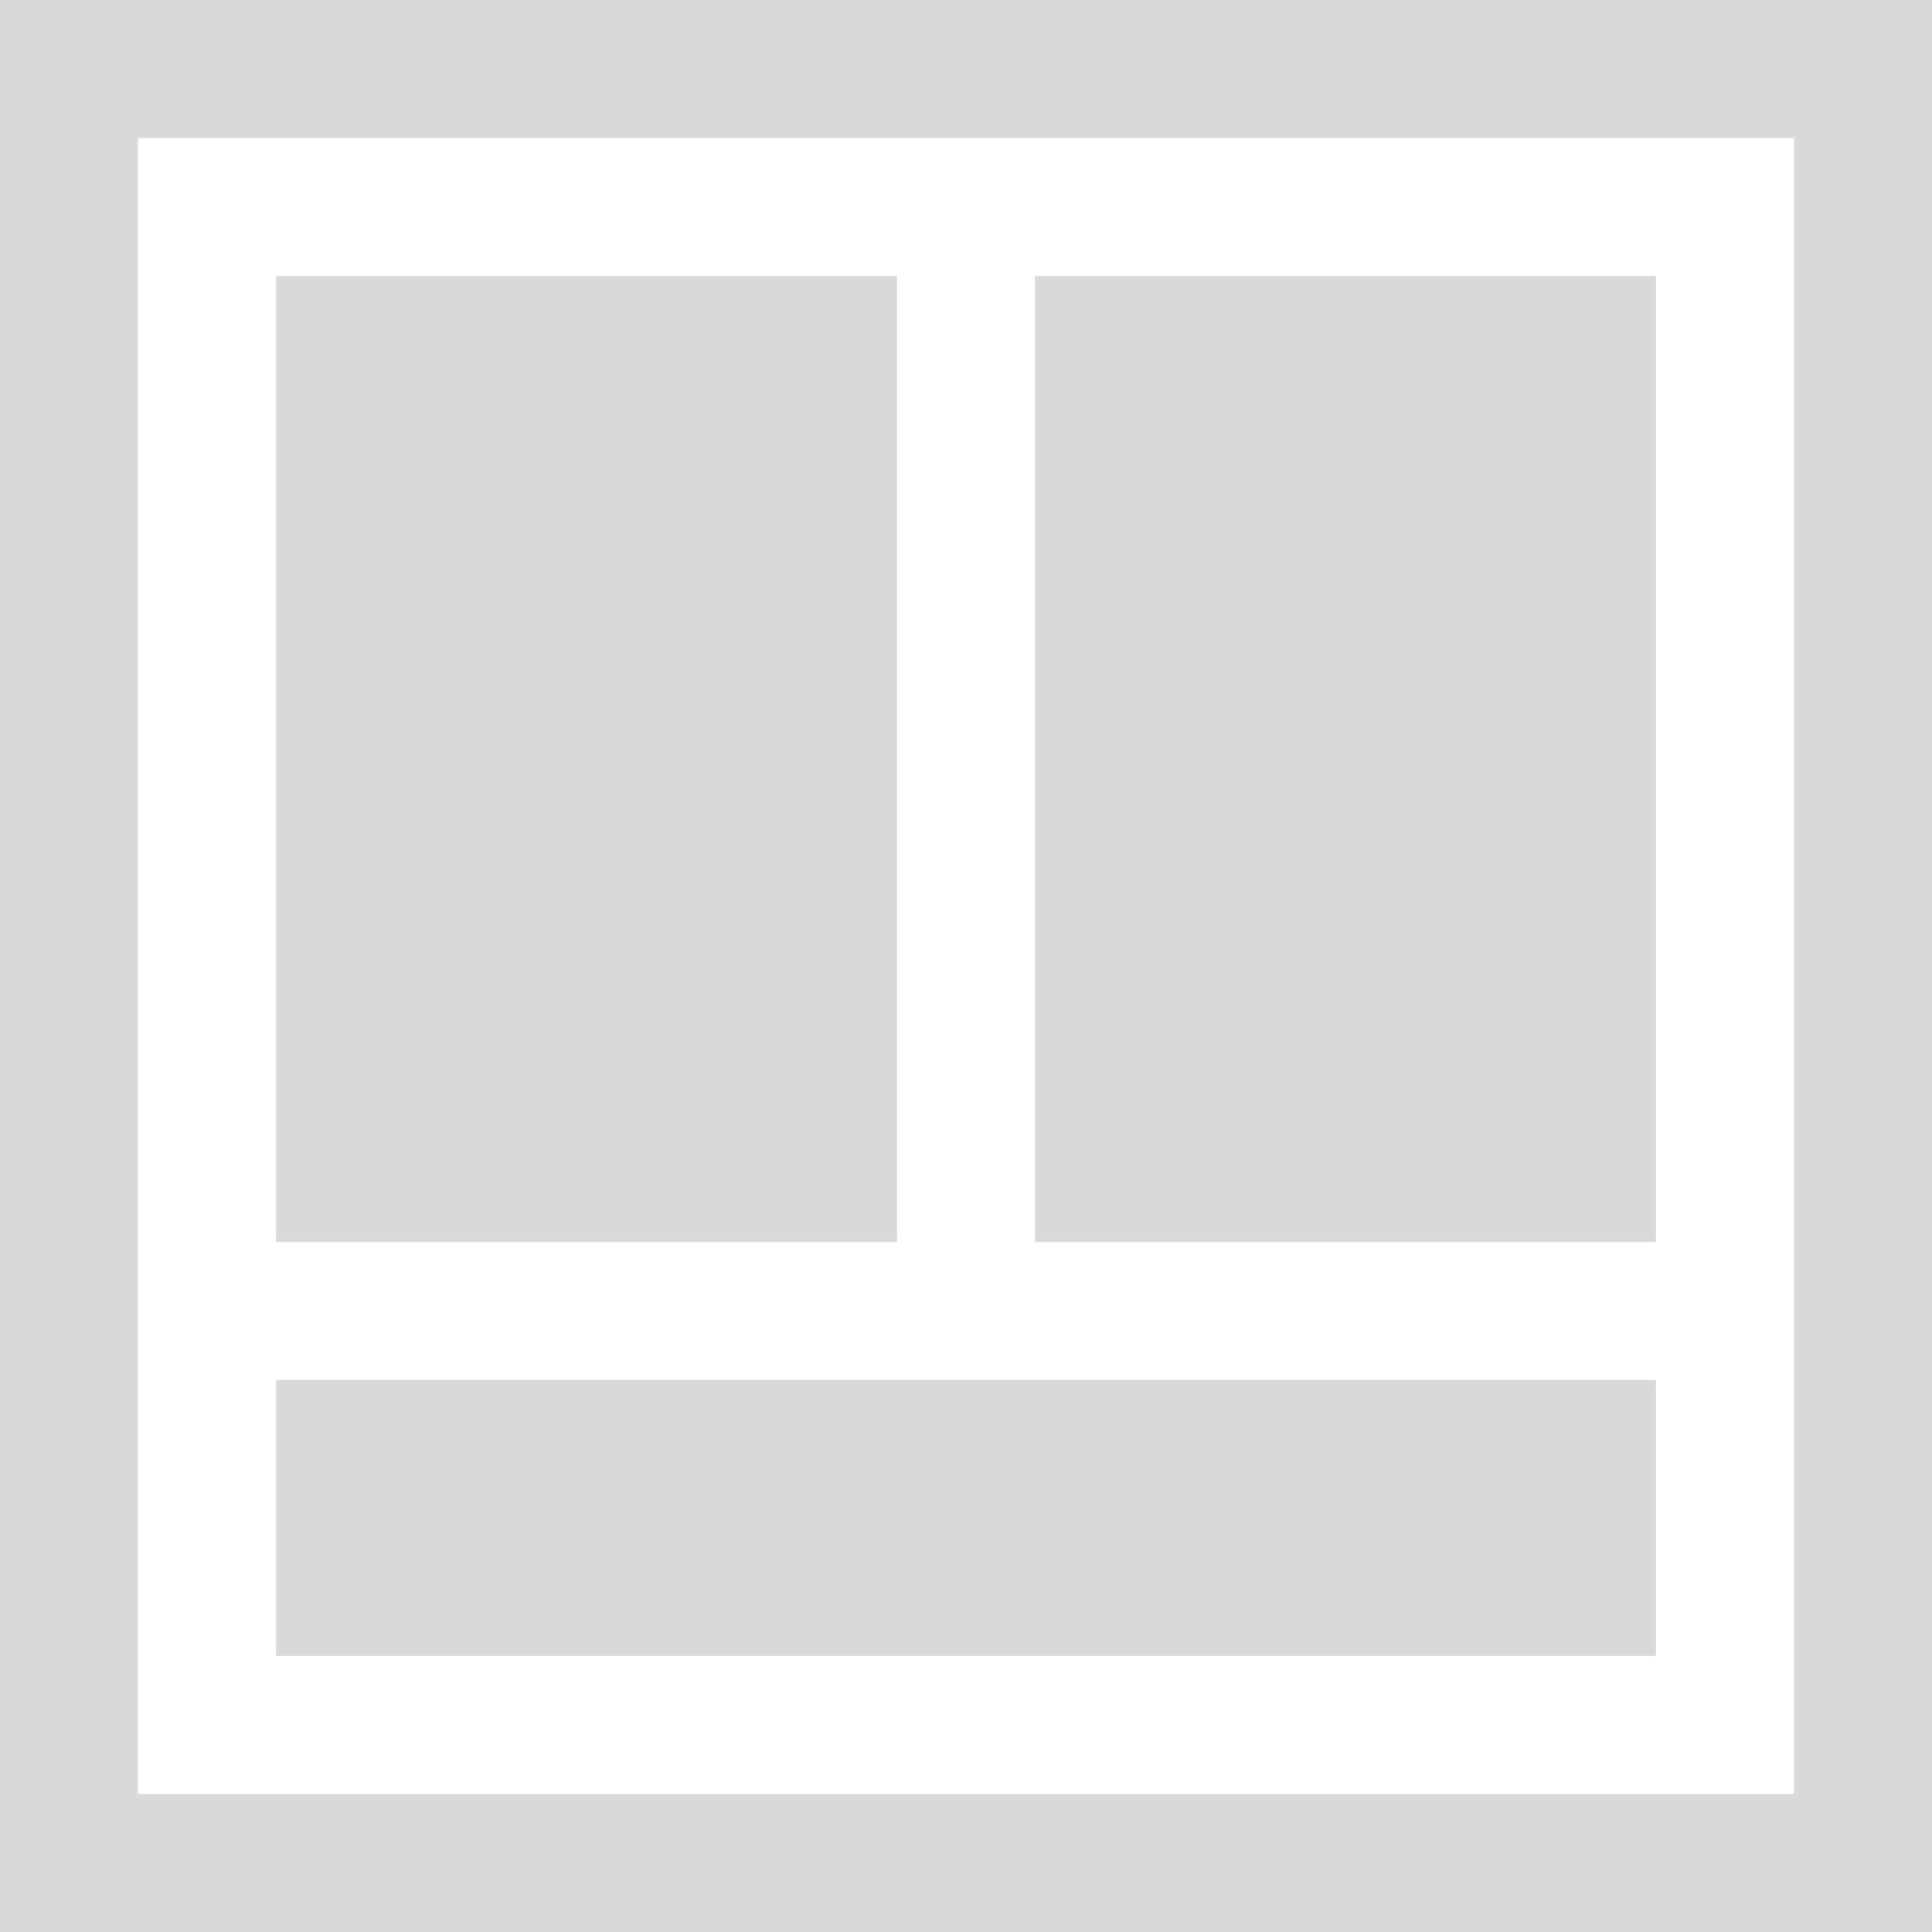
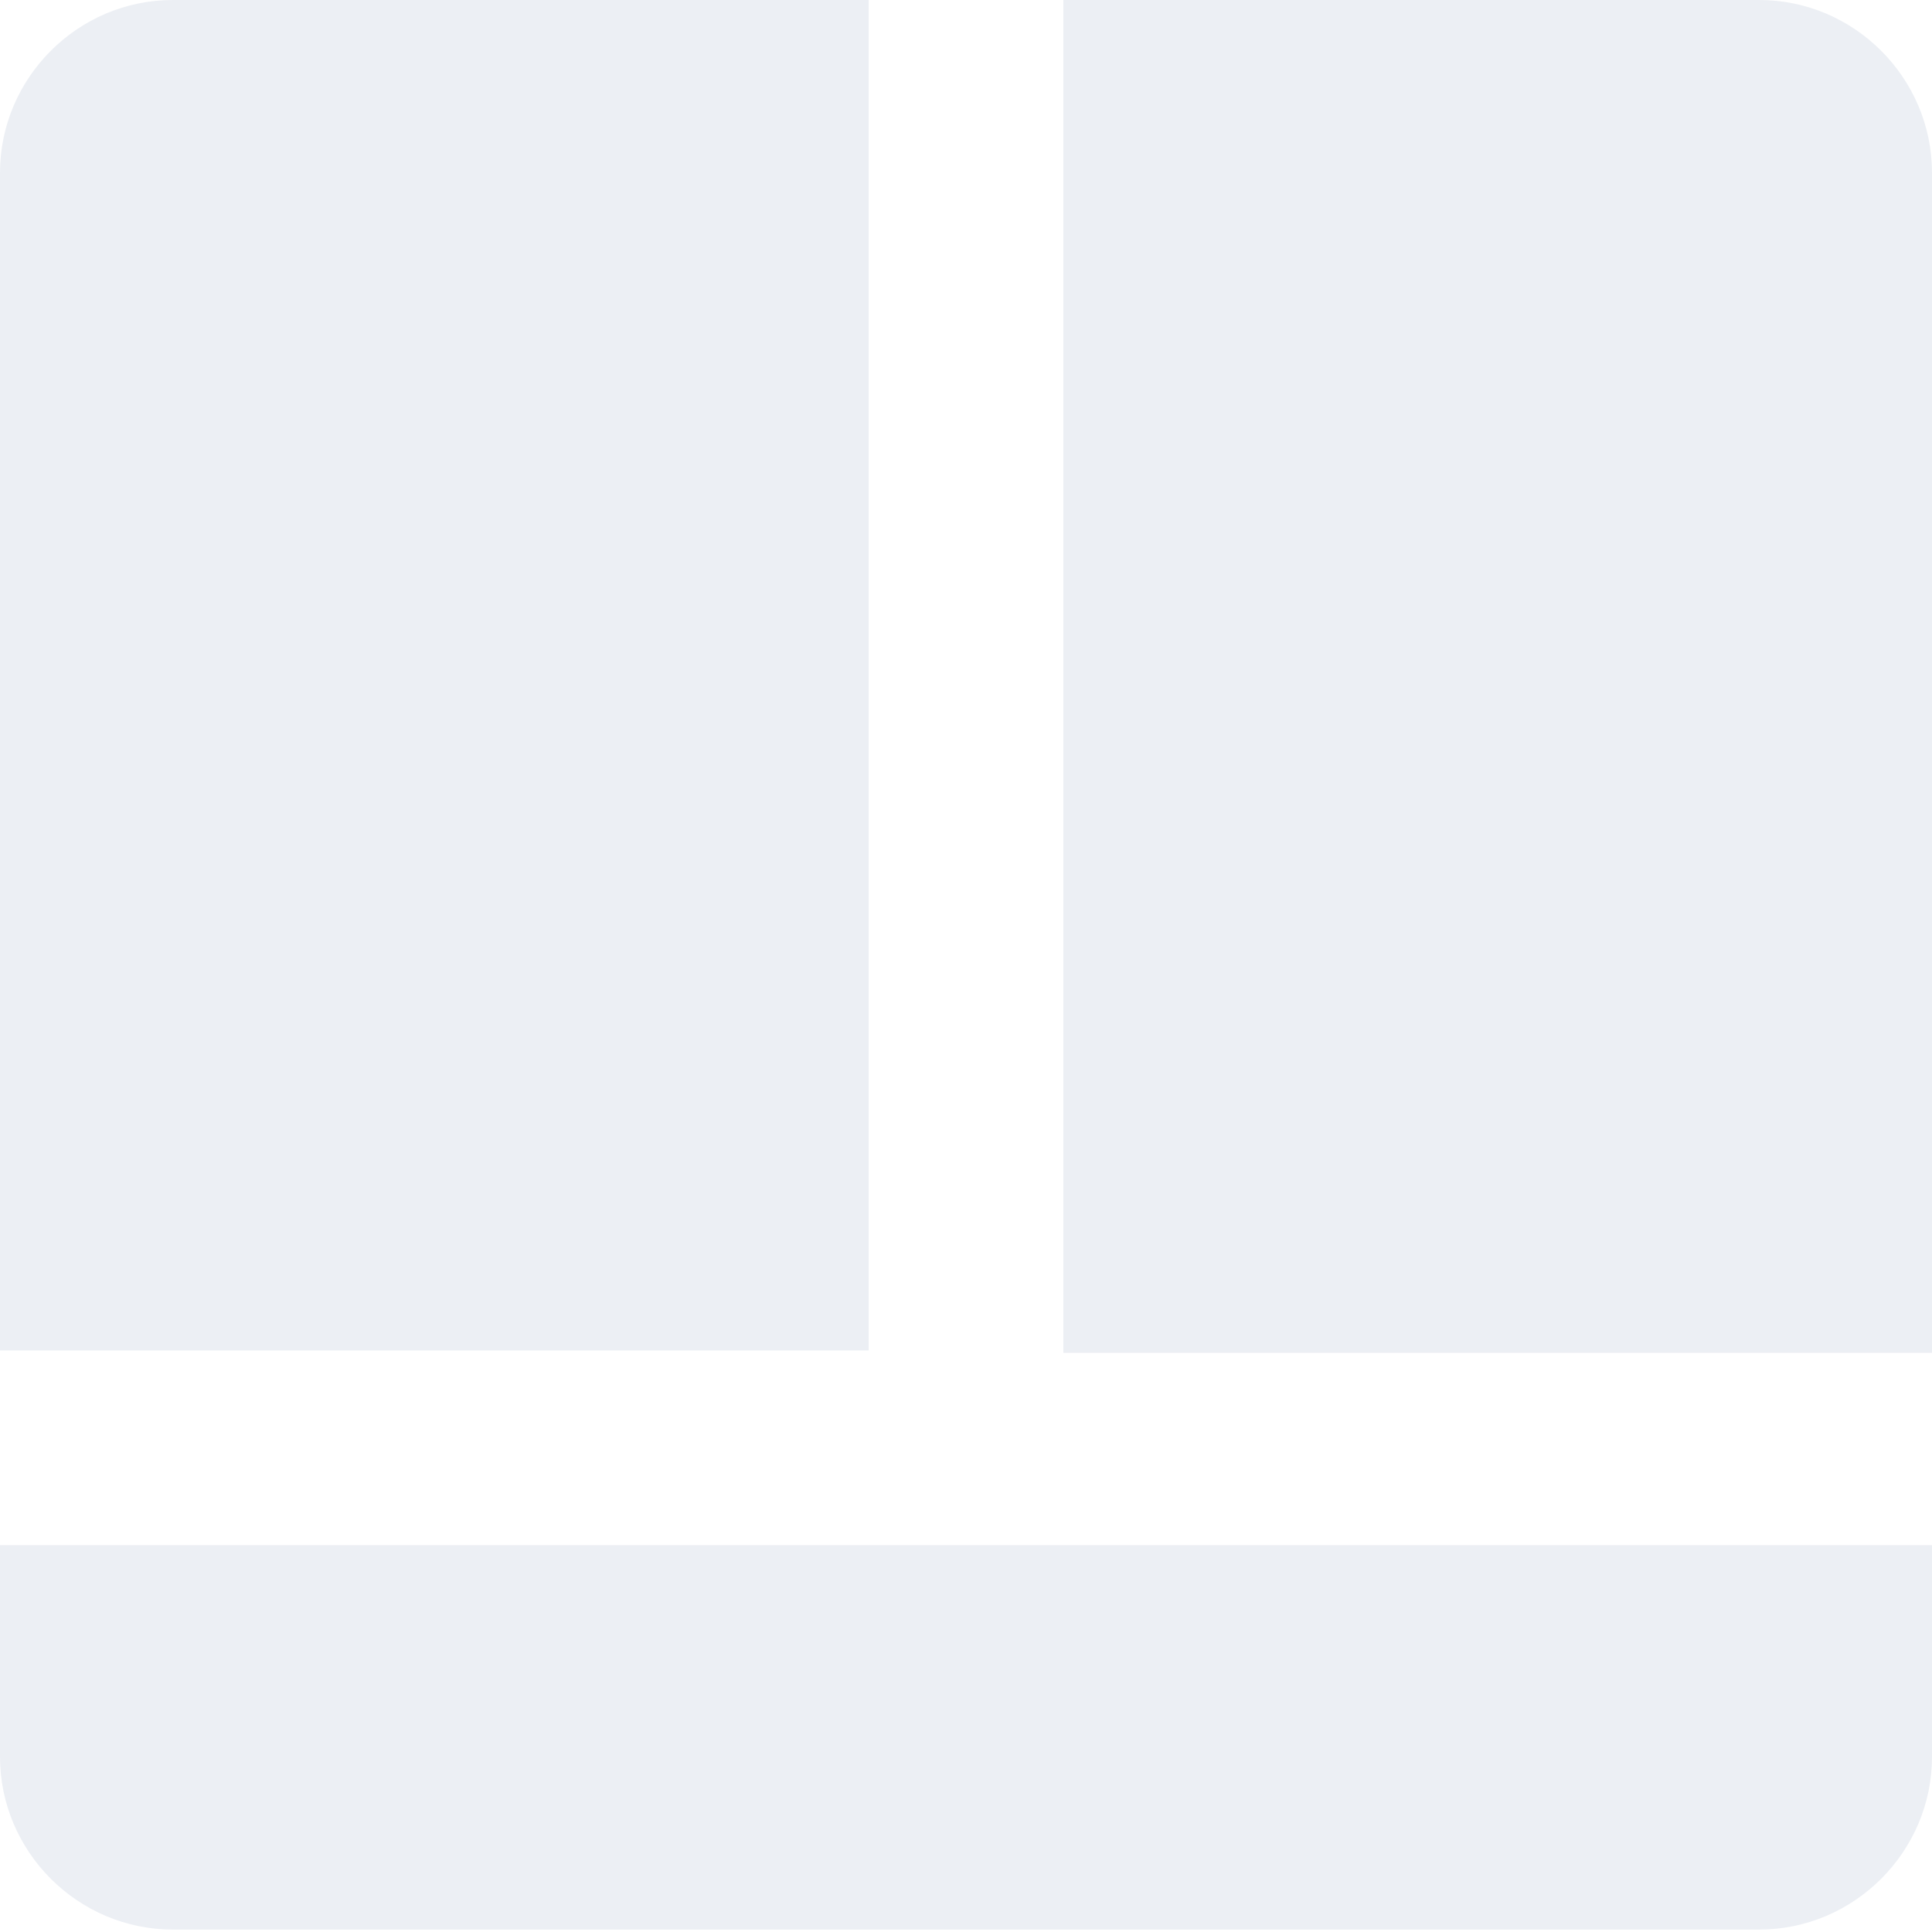
- <svg xmlns="http://www.w3.org/2000/svg" version="1.1" id="Ebene_1" x="0px" y="0px" width="79.37px" height="79.37px" viewBox="0 0 79.37 79.37" enable-background="new 0 0 79.37 79.37" xml:space="preserve">
-   <g>
-     <path fill="#DADADA" d="M0,0v79.37h79.37V0H0z M73.701,73.701H5.669V5.669h68.031V73.701z" />
-     <rect x="11.339" y="11.339" fill="#DADADA" width="25.512" height="39.685" />
-     <rect x="42.52" y="11.339" fill="#DADADA" width="25.512" height="39.685" />
-     <rect x="11.339" y="56.693" fill="#DADADA" width="56.693" height="11.339" />
-   </g>
+ <svg xmlns="http://www.w3.org/2000/svg" version="1.1" id="Ebene_1" x="0px" y="0px" viewBox="0 0 79.4 79.4" enable-background="new 0 0 79.4 79.4" xml:space="preserve">
+   <path fill="#ECEFF4" d="M7.1,0C3.2,0,0,3.2,0,7.1v48.4h35.7V0H7.1z" />
+   <path fill="#ECEFF4" d="M79.4,7.1c0-3.9-3.2-7.1-7.1-7.1H43.7v55.6h35.7L79.4,7.1z" />
+   <path fill="#ECEFF4" d="M0,63.5v8.7c0,3.9,3.2,7.1,7.1,7.1l-7.1,0h79.4l-7.1,0c3.9,0,7.1-3.2,7.1-7.1l0,7.1V63.5H0z" />
</svg>
